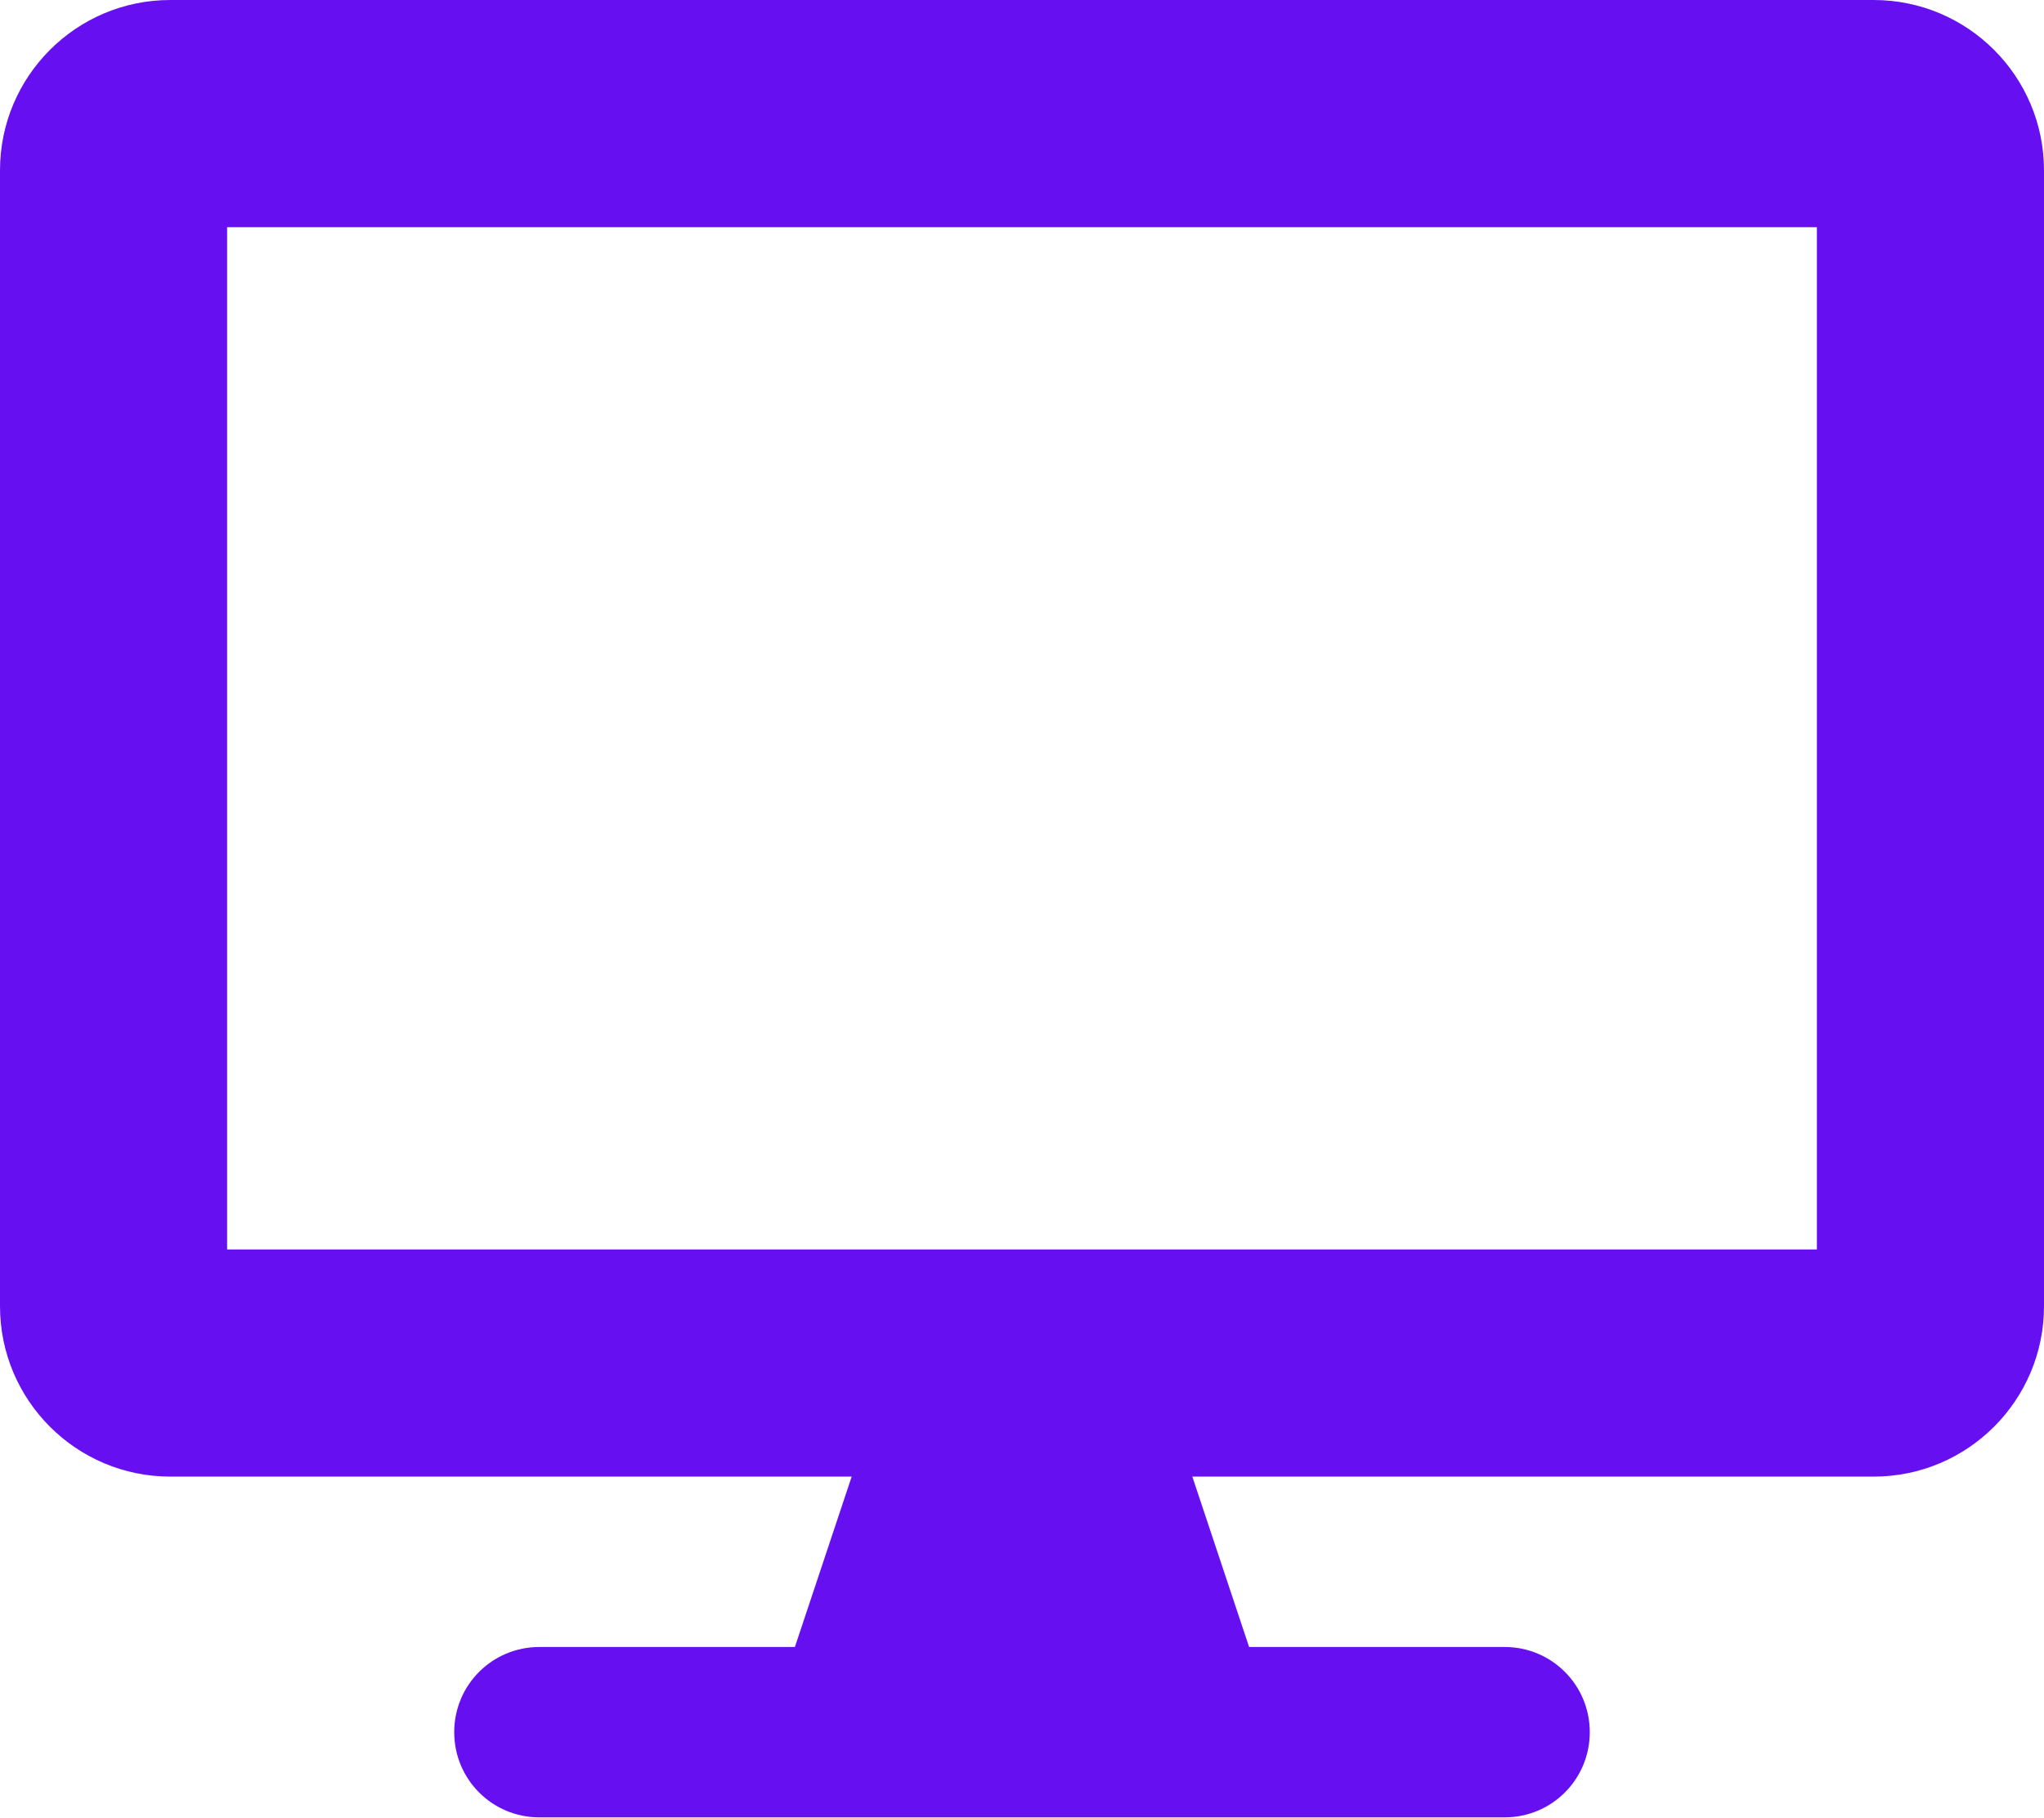
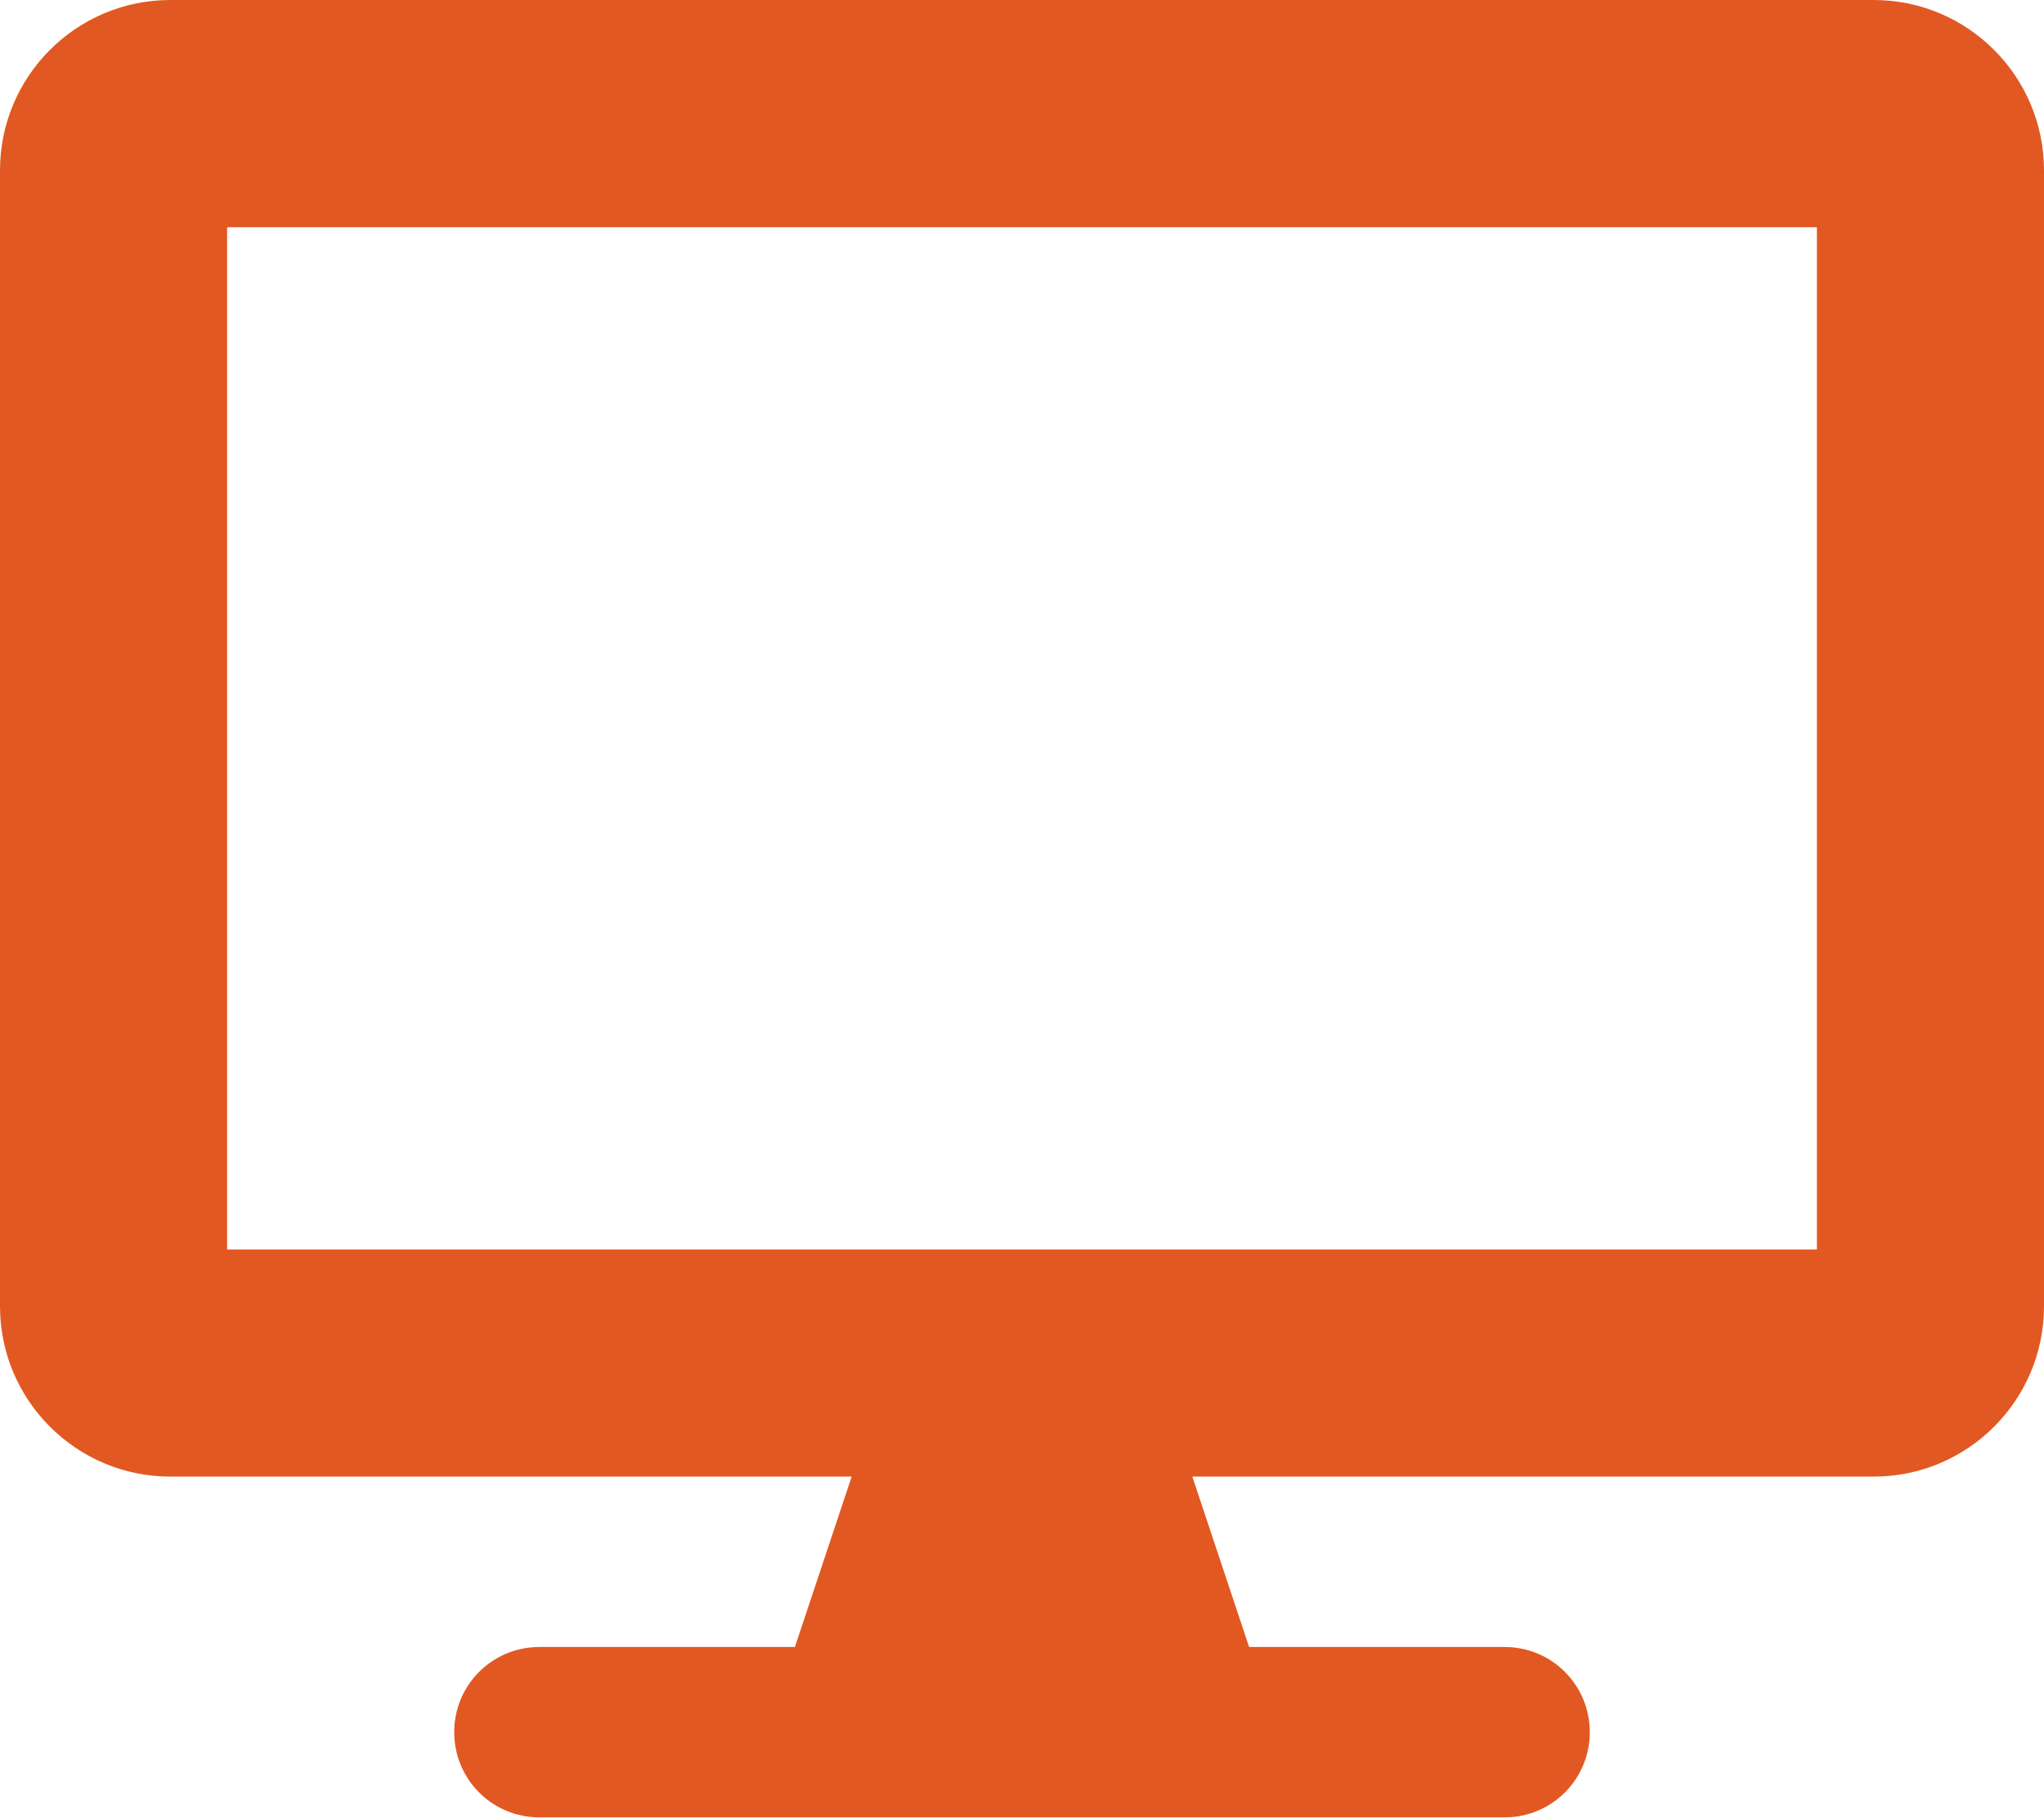
- <svg xmlns="http://www.w3.org/2000/svg" aria-hidden="true" color="#6610f2" focusable="false" data-prefix="fas" data-icon="desktop" class="svg-inline--fa fa-desktop fa-w-18" role="img" viewBox="0 0 576 512">
+ <svg xmlns="http://www.w3.org/2000/svg" aria-hidden="true" color="#e25822" focusable="false" data-prefix="fas" data-icon="desktop" class="svg-inline--fa fa-desktop fa-w-18" role="img" viewBox="0 0 576 512">
  <path fill="currentColor" d="M528 0H48C21.5 0 0 21.5 0 48v320c0 26.5 21.5 48 48 48h192l-16 48h-72c-13.3 0-24 10.7-24 24s10.7 24 24 24h272c13.3 0 24-10.7 24-24s-10.7-24-24-24h-72l-16-48h192c26.5 0 48-21.5 48-48V48c0-26.5-21.5-48-48-48zm-16 352H64V64h448v288z">
	</path>
</svg>
